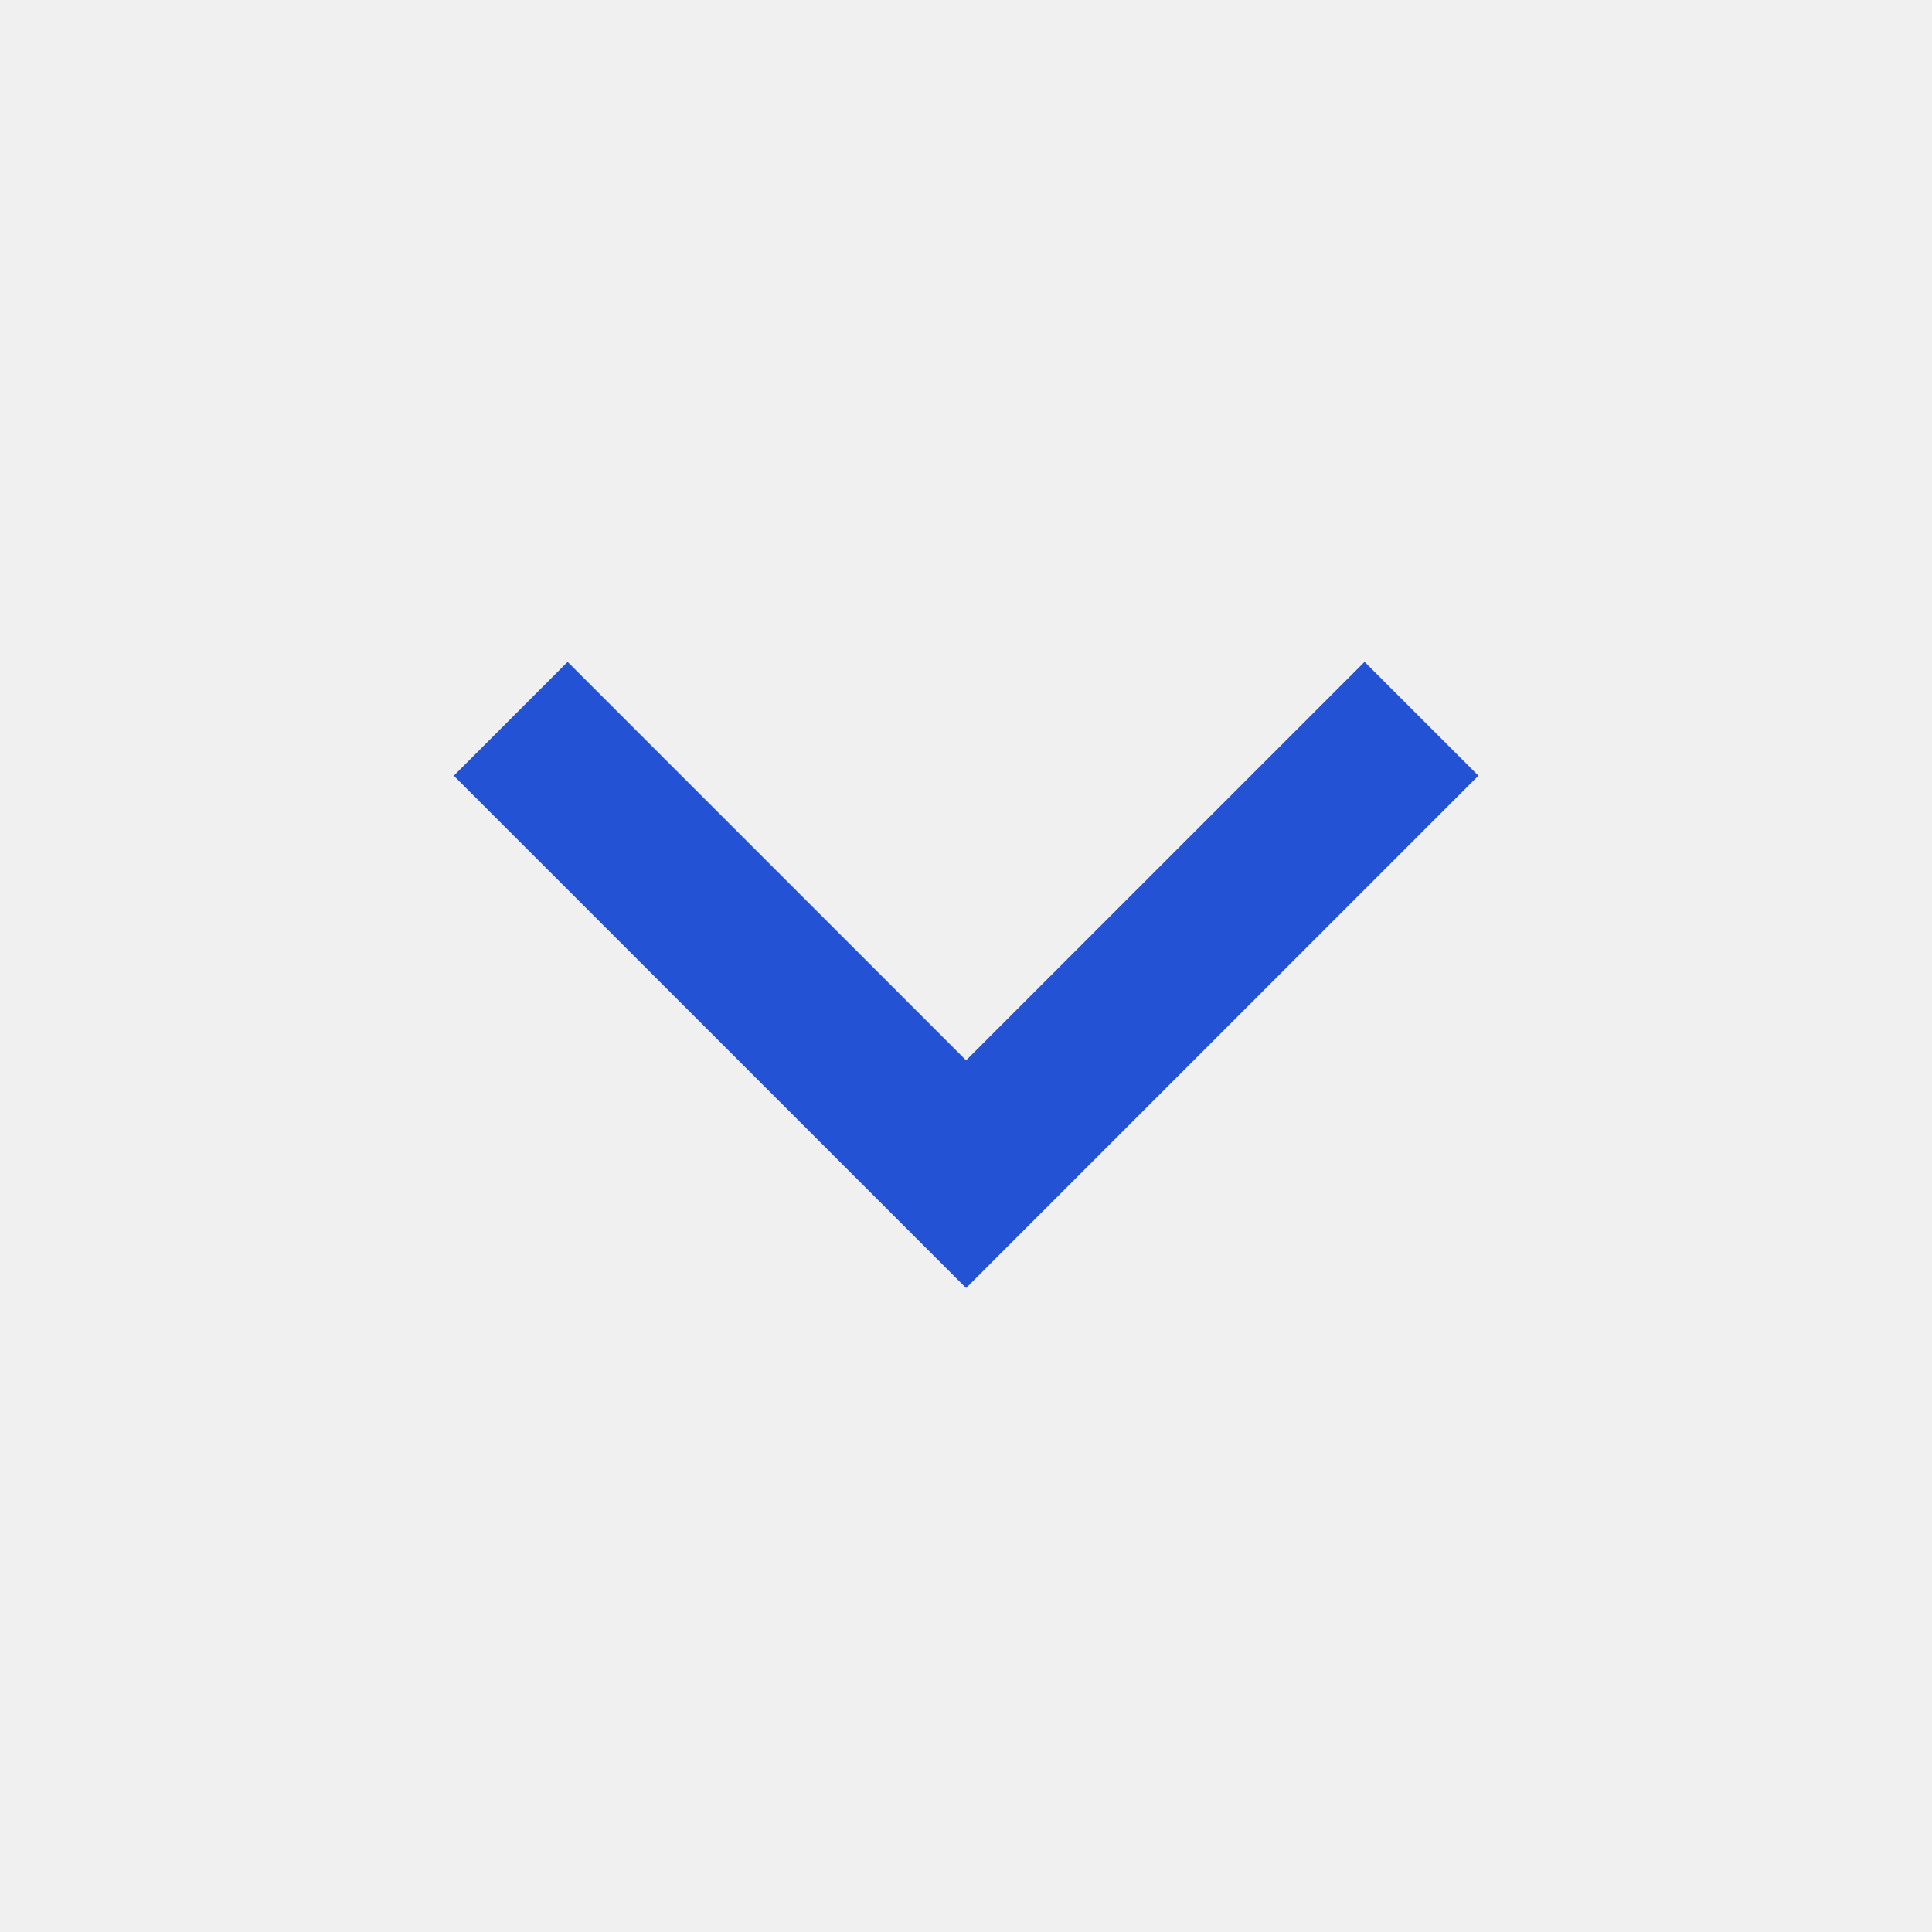
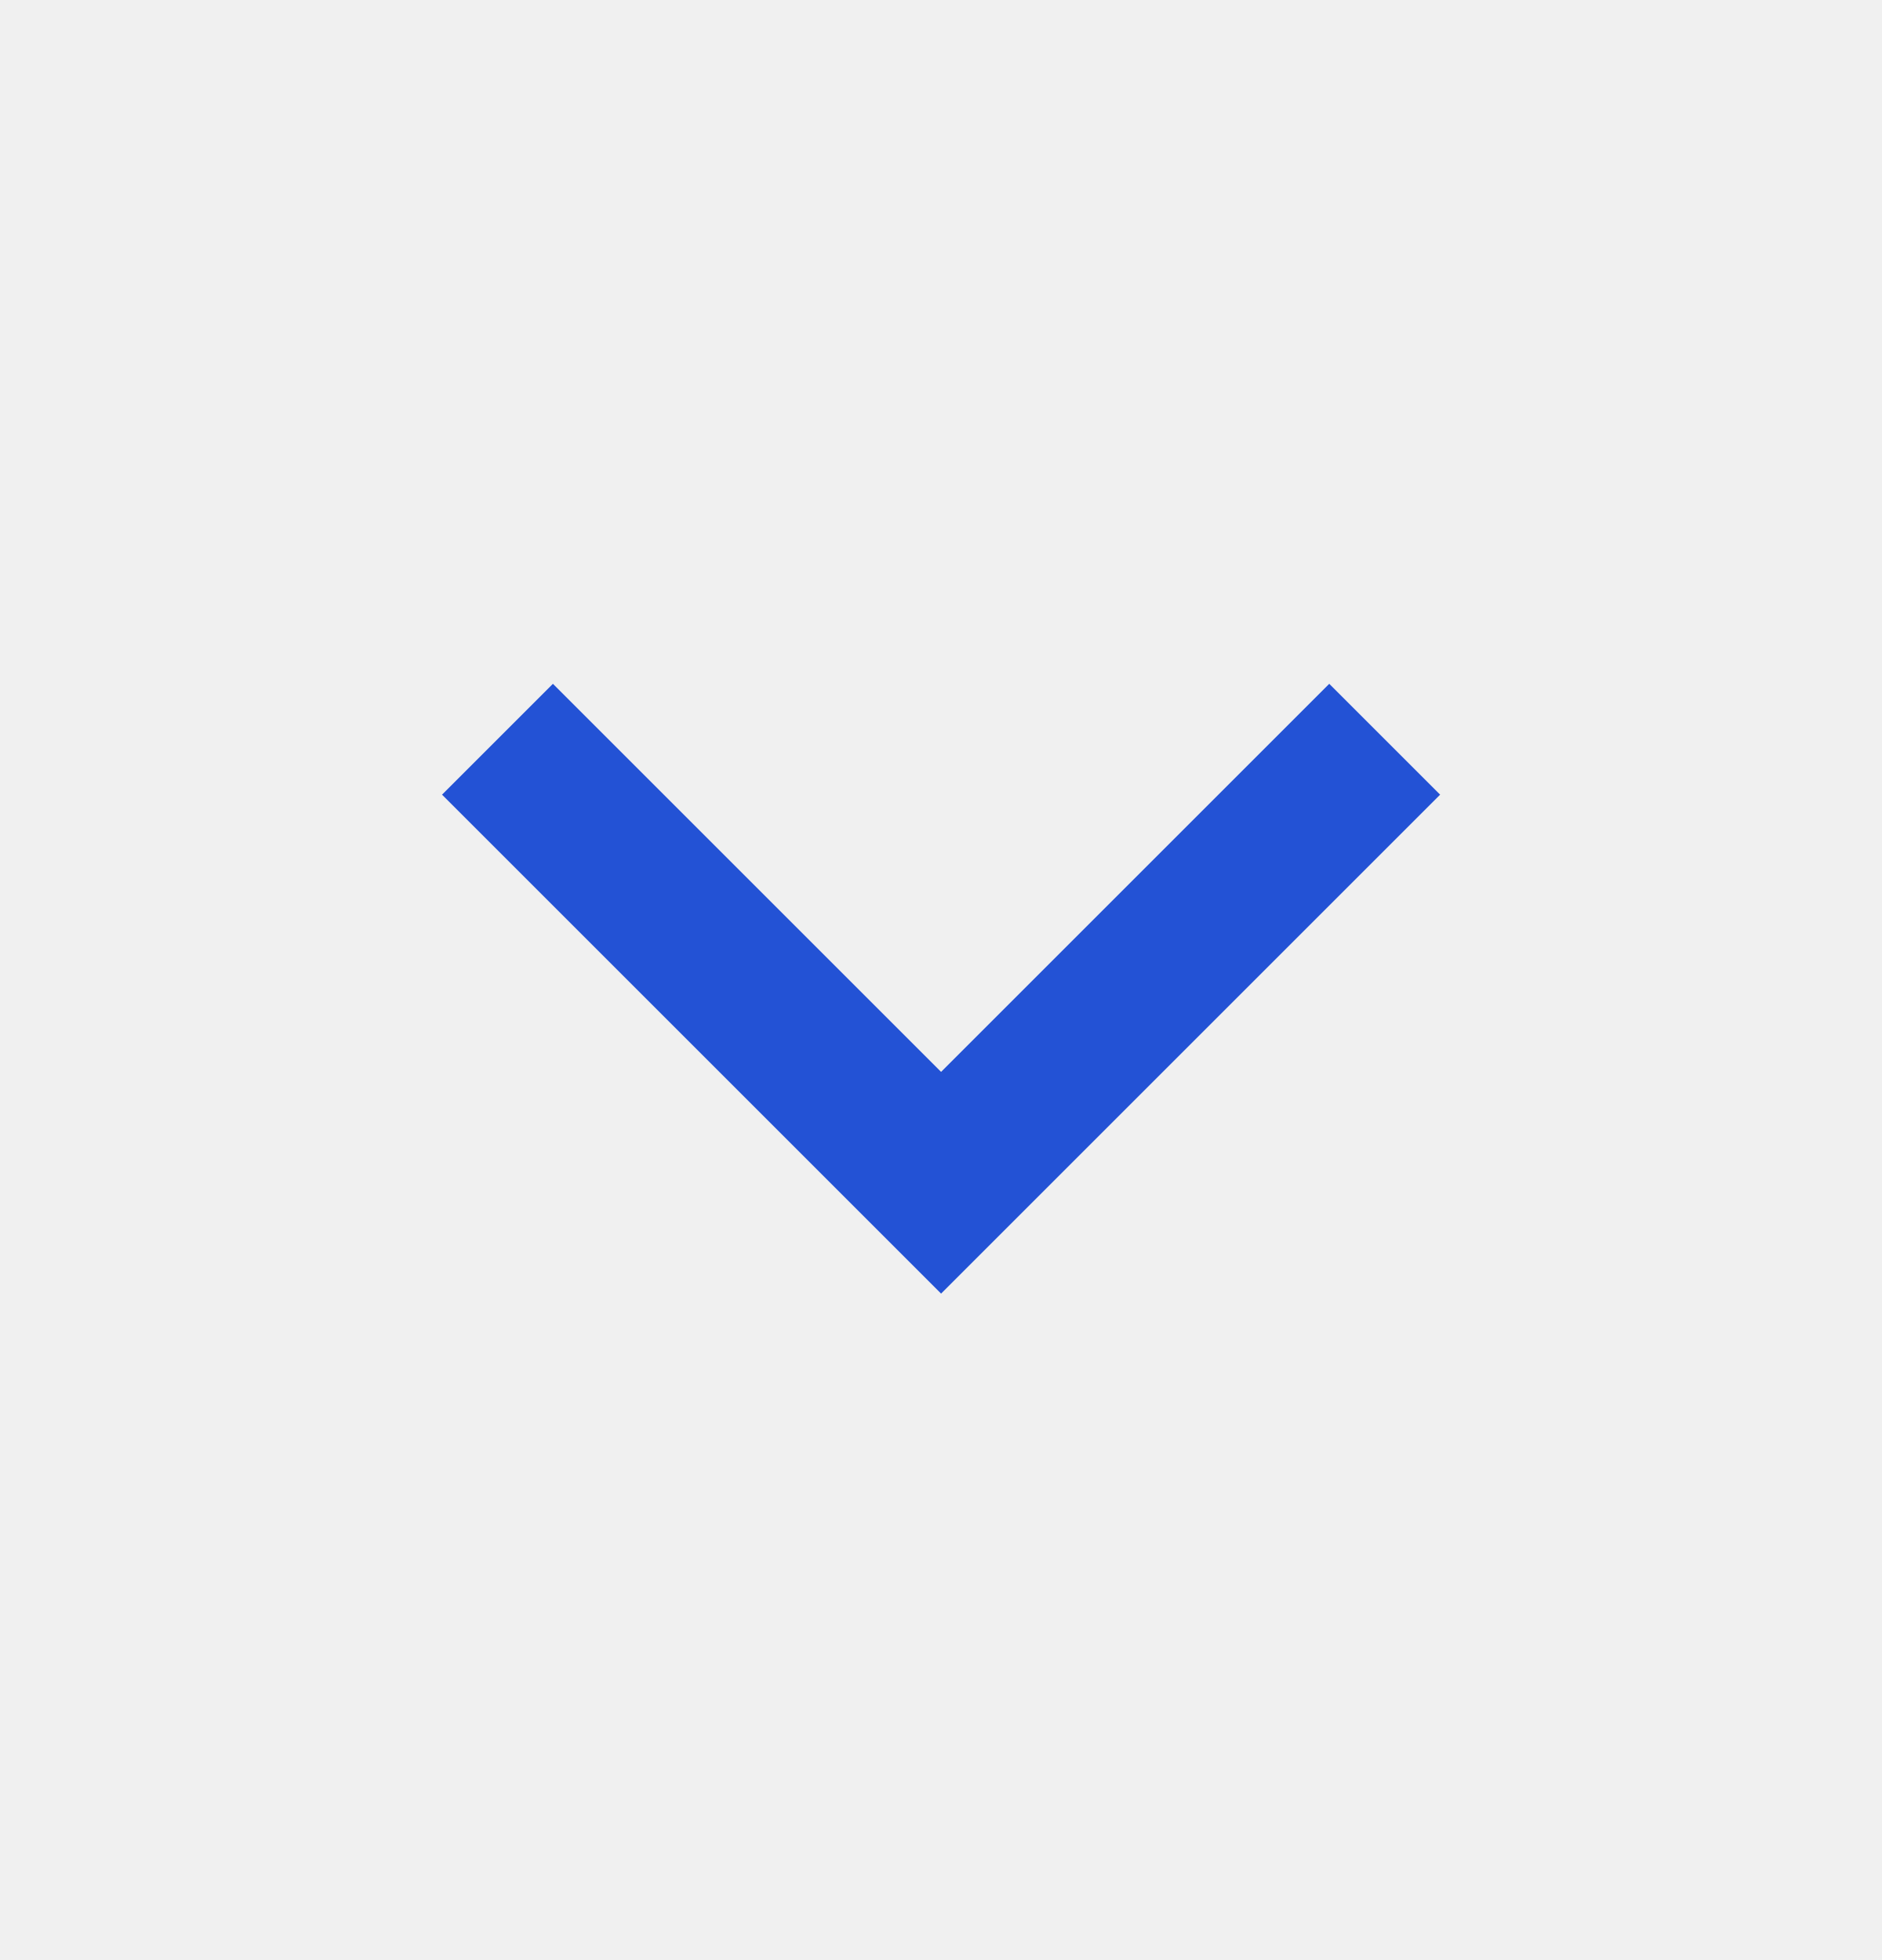
- <svg xmlns="http://www.w3.org/2000/svg" width="24" height="24" viewBox="0 0 24 24" fill="none">
-   <g clip-path="url(#clip0_54_3324)">
-     <path d="M12.001 13.172L16.951 8.222L18.365 9.636L12.001 16L5.637 9.636L7.051 8.222L12.001 13.172Z" fill="#2352D5" />
+ <svg xmlns="http://www.w3.org/2000/svg" width="24" height="25" viewBox="0 0 24 25" fill="none">
+   <g clip-path="url(#clip0_713_8441)">
+     <path d="M12.001 13.672L16.951 8.722L18.365 10.136L12.001 16.5L5.637 10.136L7.051 8.722L12.001 13.672Z" fill="#2352D5" />
  </g>
  <defs>
-     <clipPath id="clip0_54_3324">
-       <rect width="24" height="24" fill="white" />
+     <clipPath id="clip0_713_8441">
+       <rect width="24" height="24" fill="white" transform="translate(0 0.5)" />
    </clipPath>
  </defs>
</svg>
